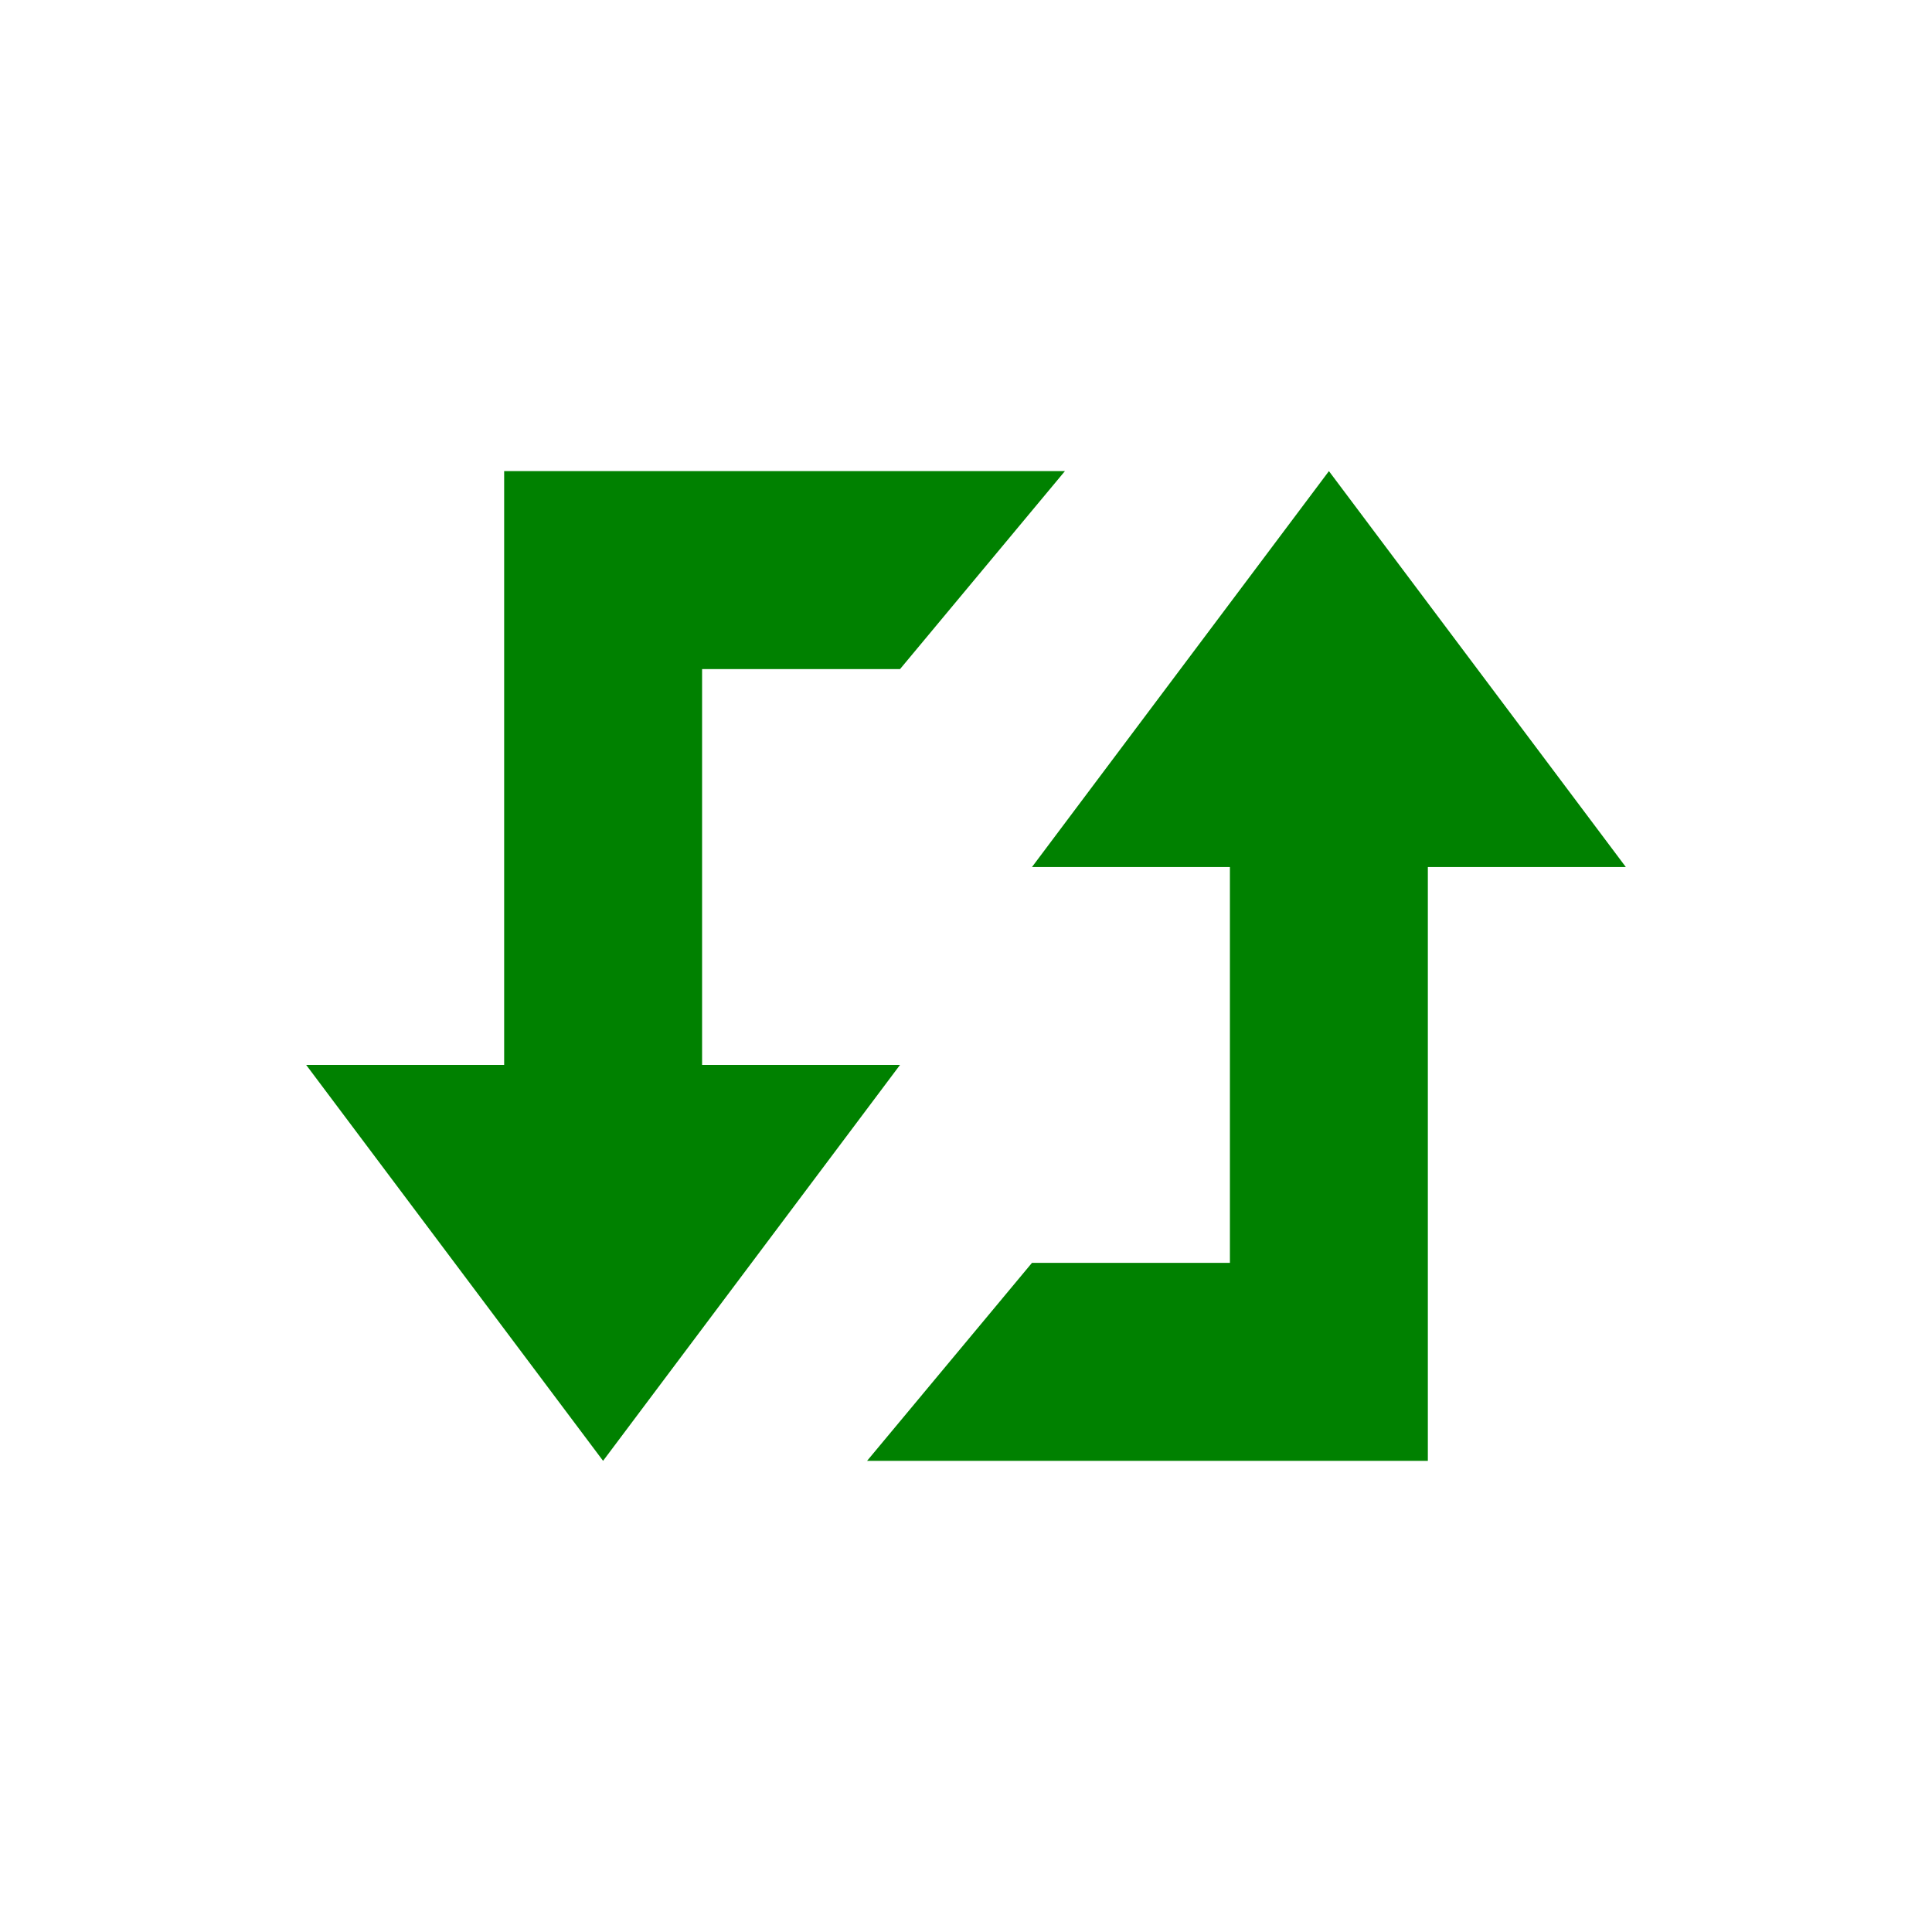
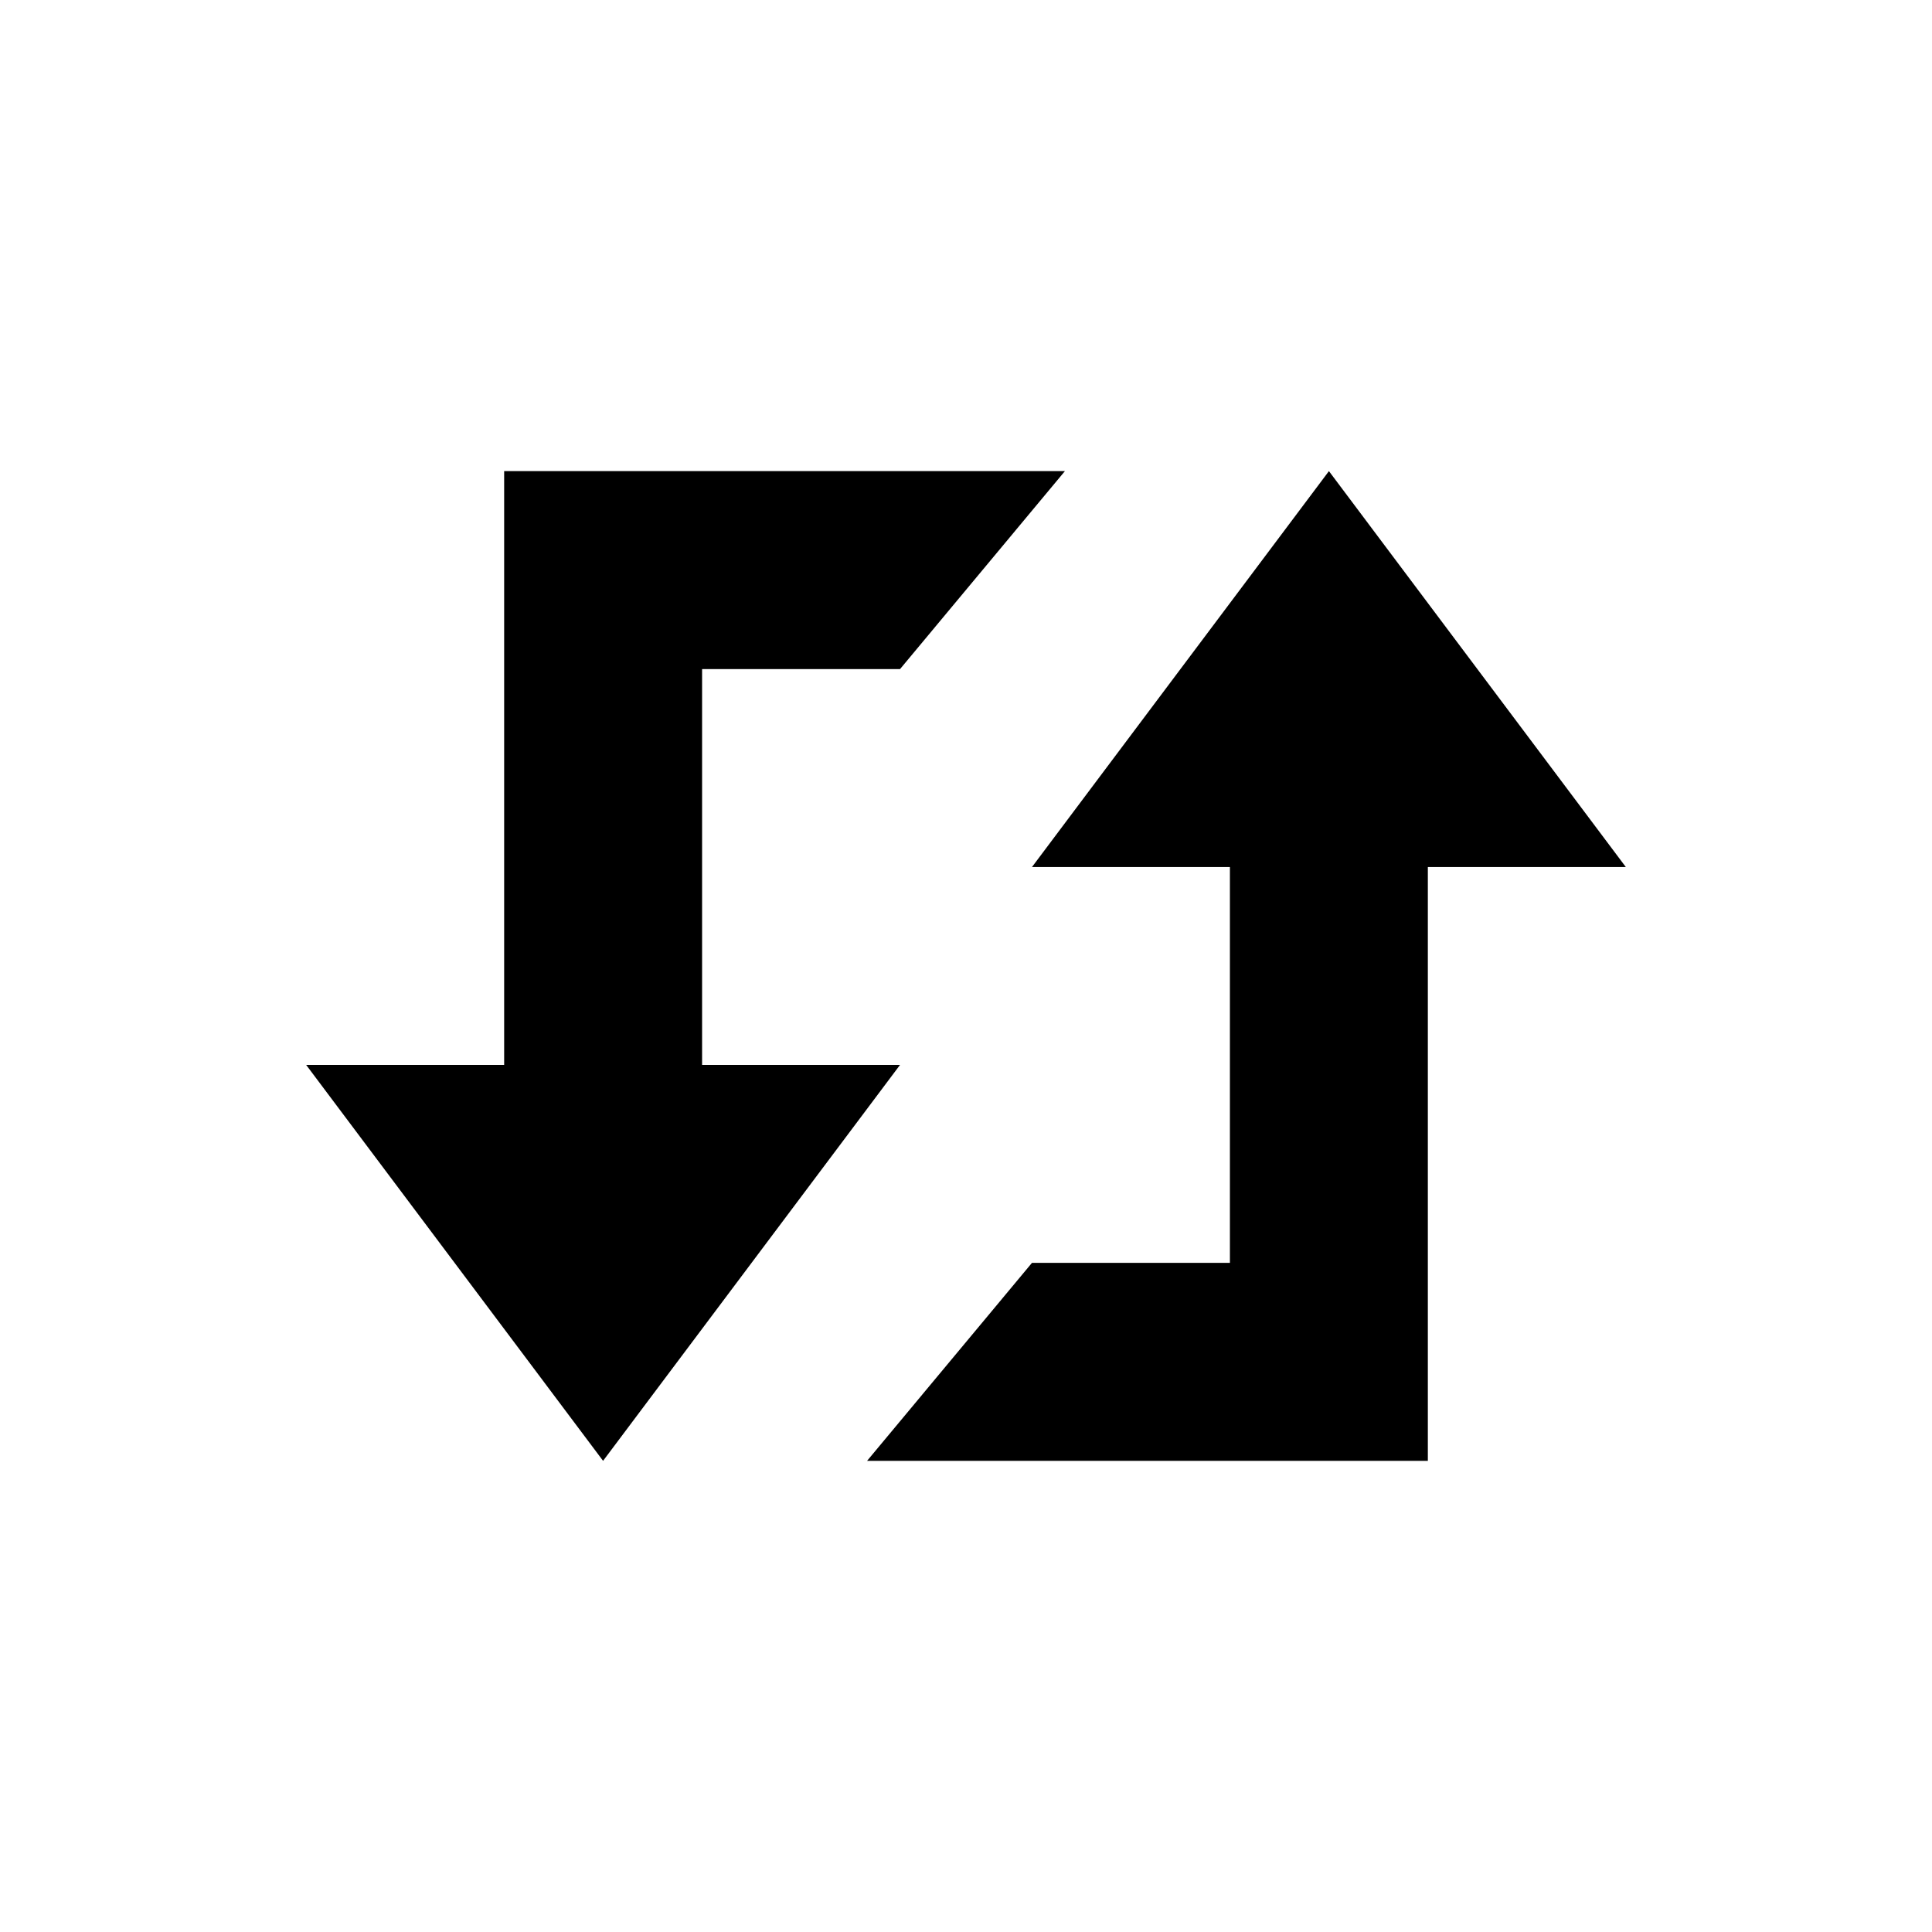
<svg xmlns="http://www.w3.org/2000/svg" version="1.1" id="Layer_1" x="0px" y="0px" width="40px" height="40px" viewBox="0 0 40 40" enable-background="new 0 0 40 40" xml:space="preserve">
  <g id="Layer_1_1_" display="none">
    <path display="inline" d="M19.477,0c0.864,0,1.739,0.058,2.619,0.176c10.676,1.438,18.166,11.249,16.729,21.92   c-1.32,9.789-9.691,16.902-19.301,16.902c-0.862,0-1.739-0.061-2.621-0.176C6.229,37.389-1.261,27.578,0.177,16.902   C1.491,7.109,9.861,0,19.477,0 M19.477,2.48c-8.474,0-15.713,6.343-16.843,14.751C2.029,21.738,3.212,26.21,5.97,29.824   c2.757,3.609,6.758,5.936,11.263,6.539c0.763,0.104,1.532,0.154,2.291,0.154c8.469,0,15.708-6.353,16.842-14.76   c0.604-4.507-0.578-8.978-3.337-12.591c-2.76-3.614-6.762-5.938-11.271-6.545C21.006,2.532,20.235,2.48,19.477,2.48" />
  </g>
  <g>
-     <polygon fill="#008100" points="14.536,22.048 14.536,13.853 18.634,13.853 22.048,9.754 10.438,9.754 10.438,22.048 6.339,22.048    12.486,30.245 18.634,22.048  " />
-     <polygon fill="#008100" points="27.514,9.754 21.366,17.951 25.464,17.951 25.464,26.146 21.366,26.146 17.952,30.245    29.562,30.245 29.562,17.951 33.661,17.951  " />
+     <polygon fill="#000" points="14.536,22.048 14.536,13.853 18.634,13.853 22.048,9.754 10.438,9.754 10.438,22.048 6.339,22.048    12.486,30.245 18.634,22.048  " />
+     <polygon fill="#000" points="27.514,9.754 21.366,17.951 25.464,17.951 25.464,26.146 21.366,26.146 17.952,30.245    29.562,30.245 29.562,17.951 33.661,17.951  " />
  </g>
</svg>
